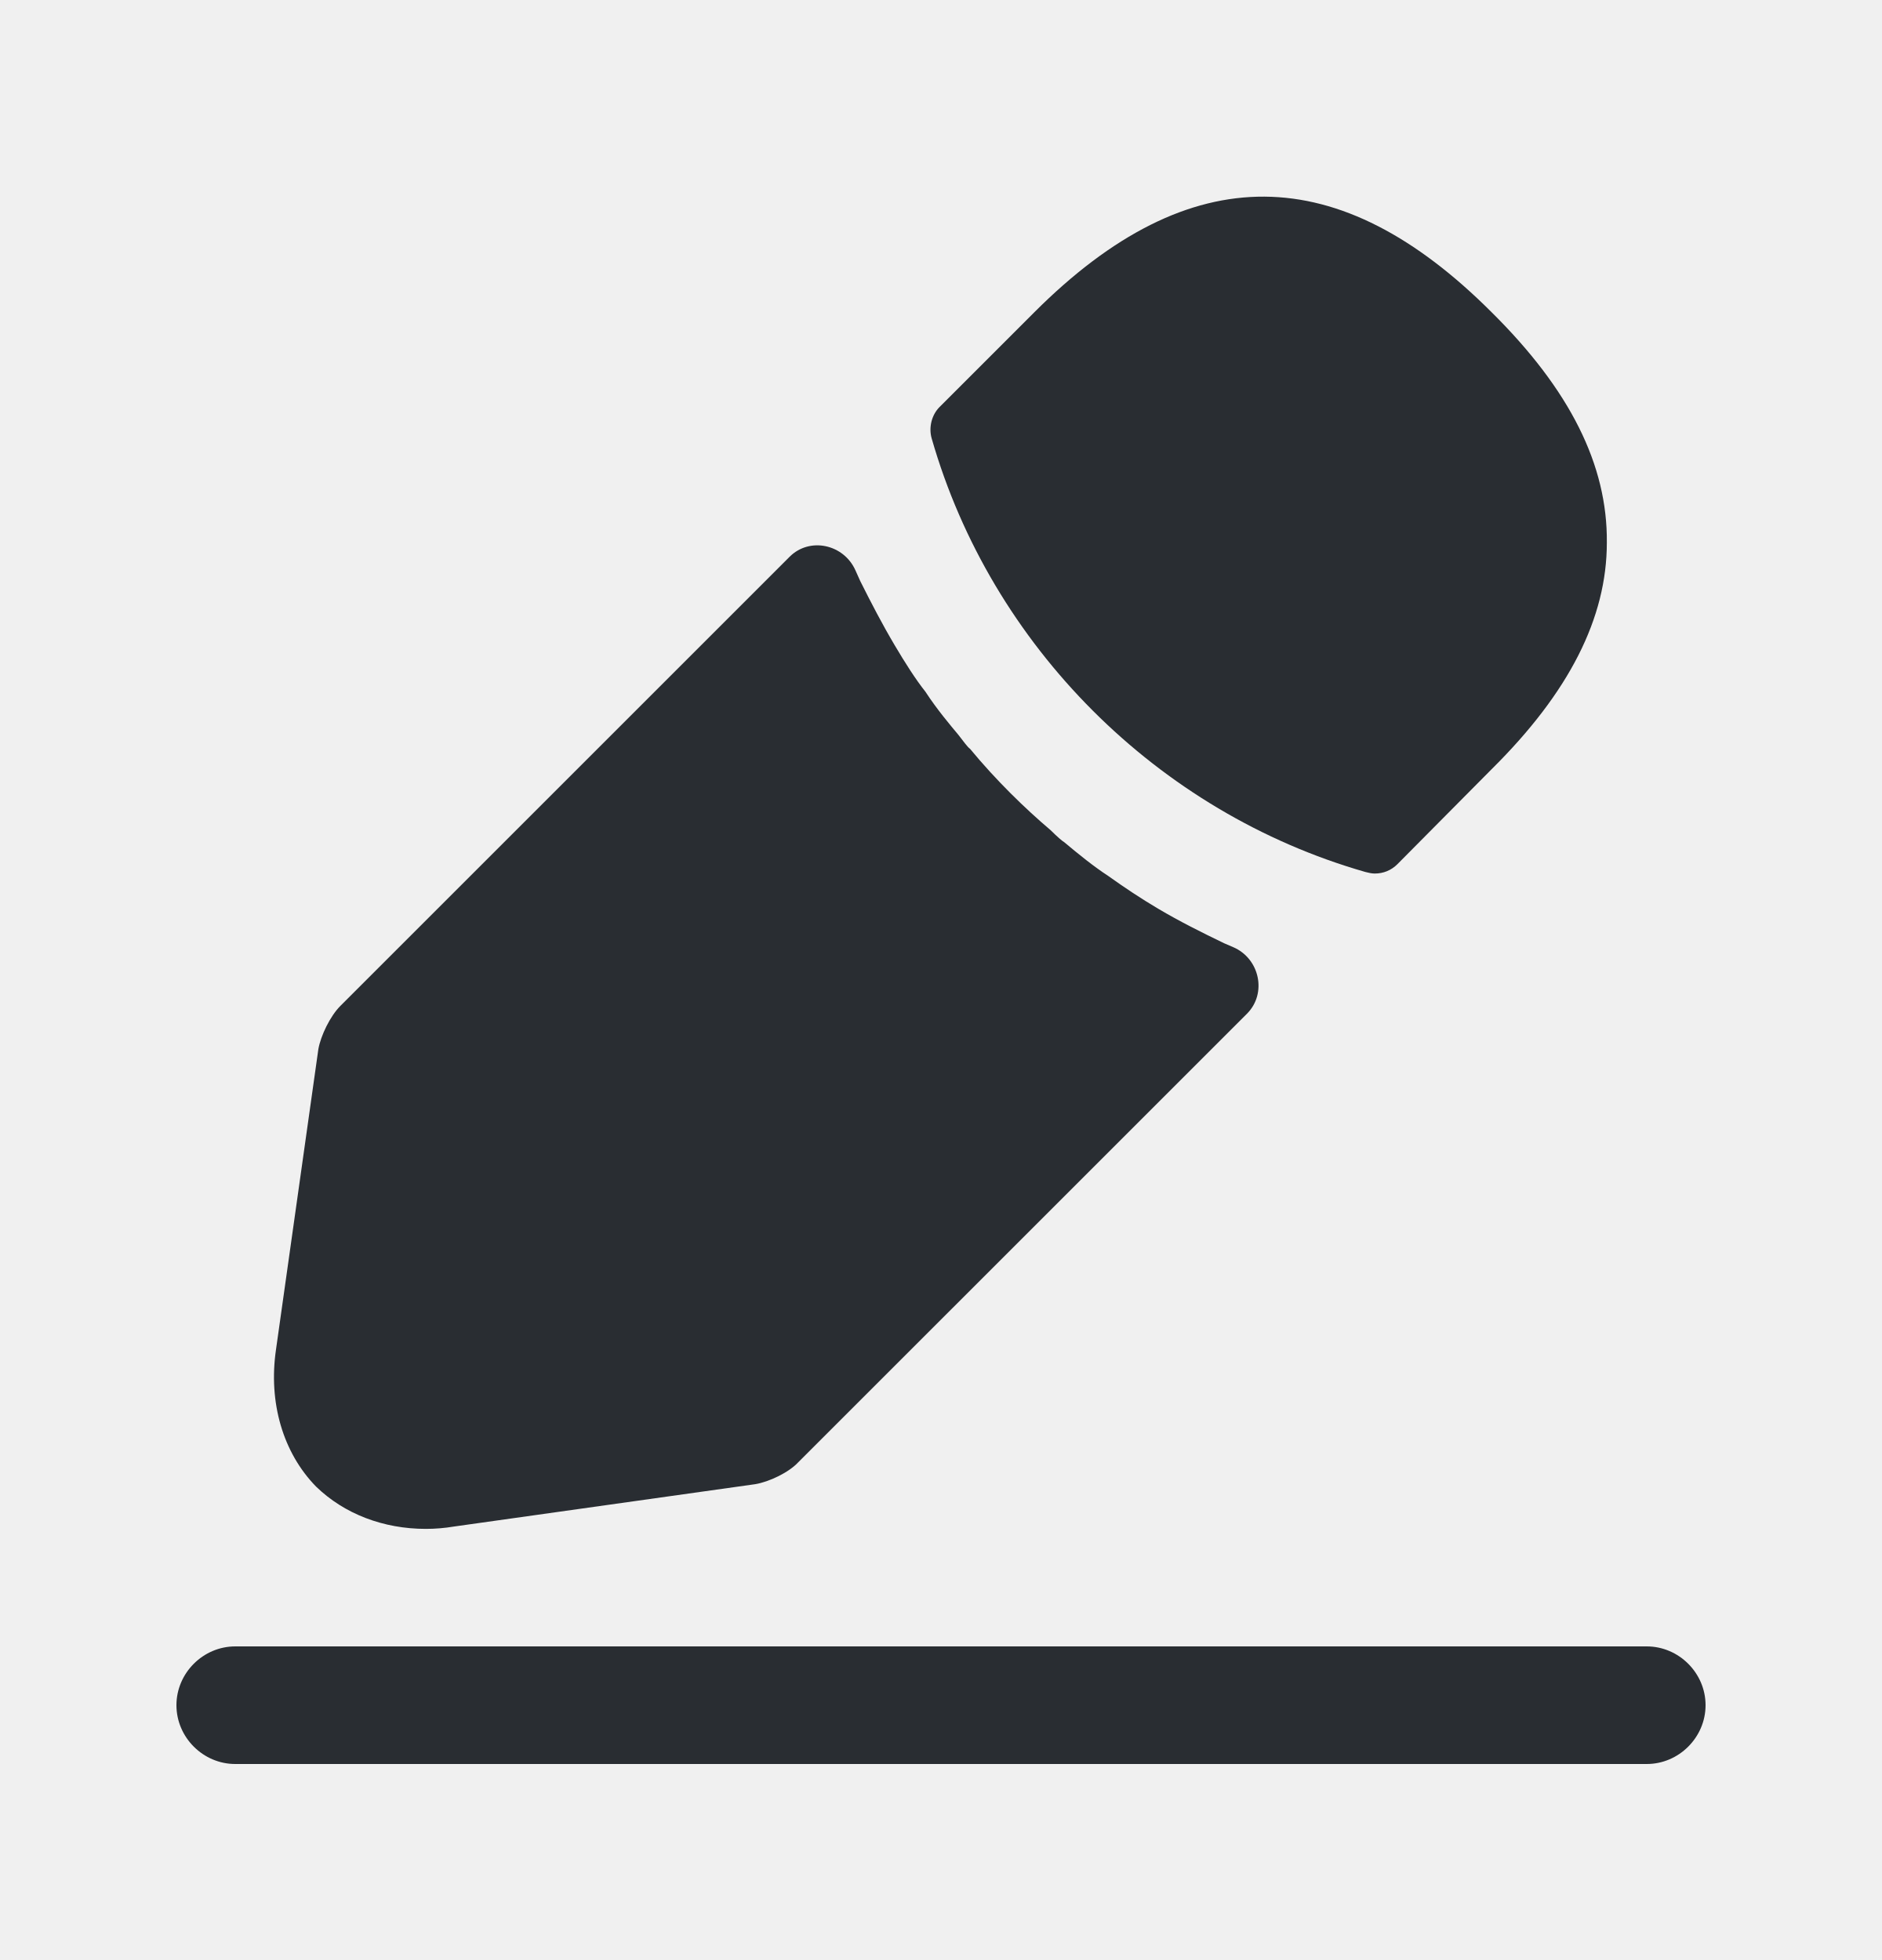
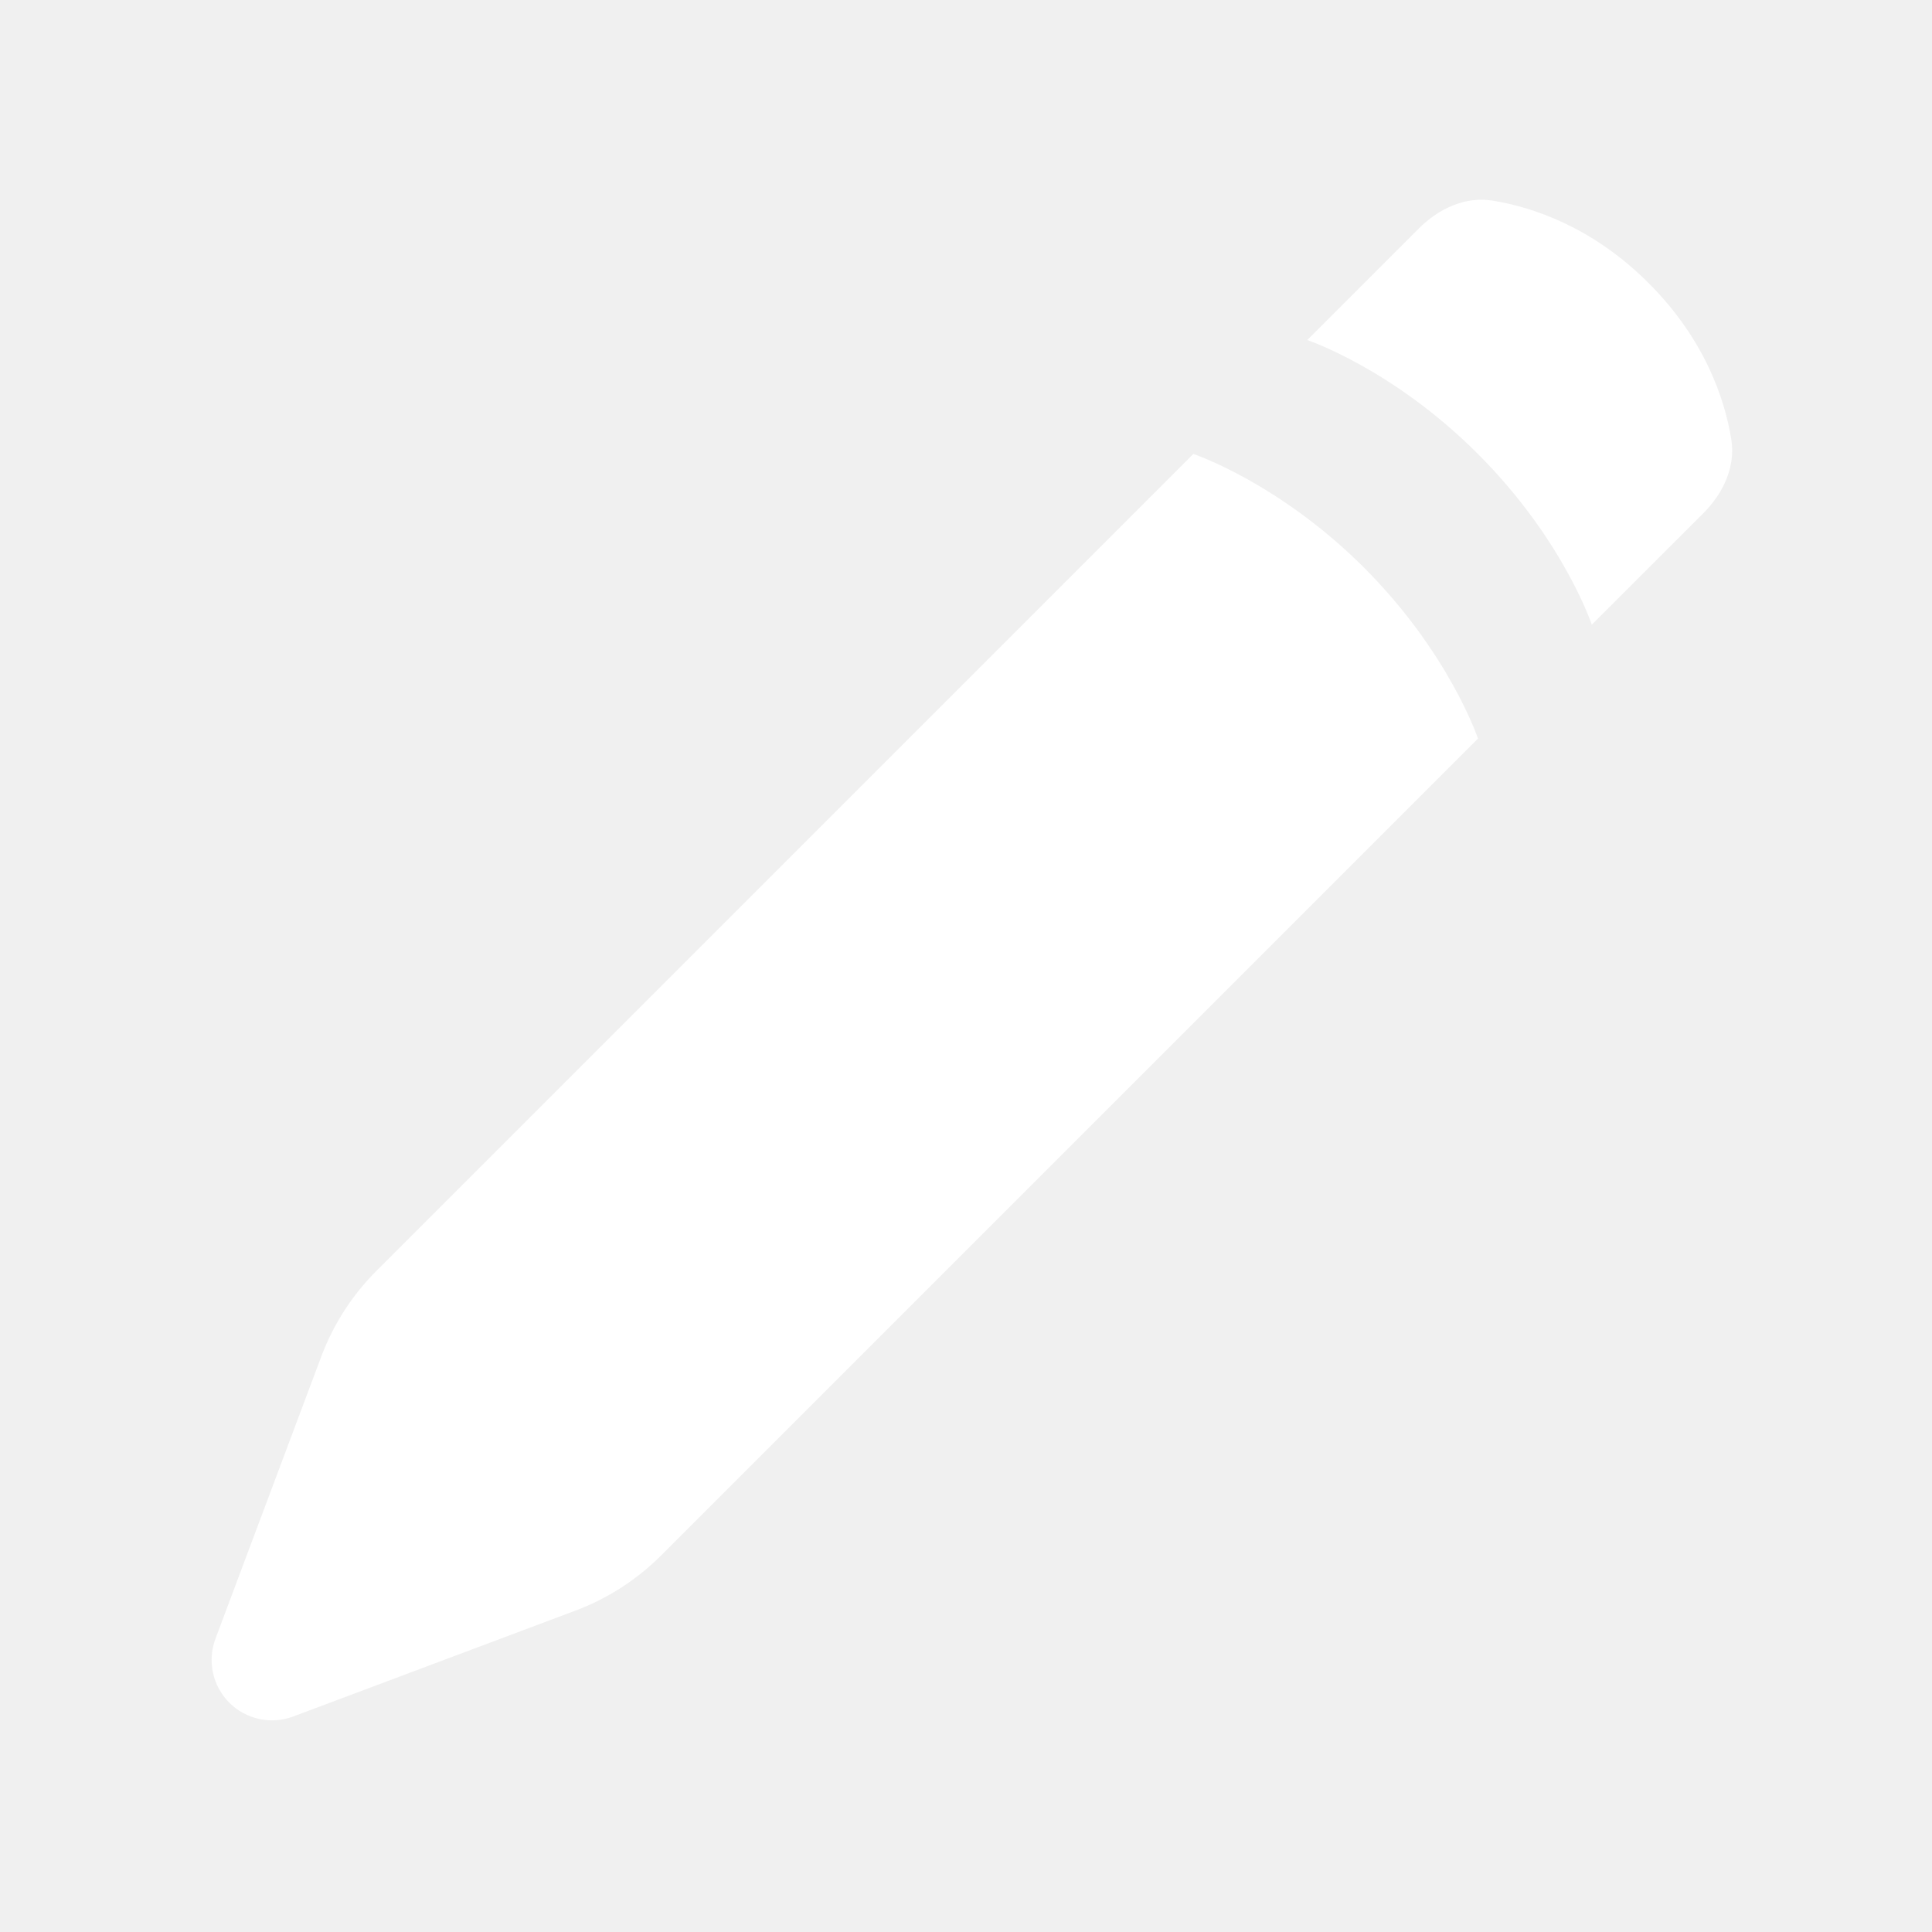
- <svg xmlns="http://www.w3.org/2000/svg" width="24" height="25" viewBox="0 0 24 25" fill="none">
-   <path d="M21 22.5H3C2.59 22.5 2.25 22.16 2.25 21.75C2.25 21.34 2.59 21 3 21H21C21.41 21 21.75 21.34 21.75 21.75C21.75 22.16 21.41 22.5 21 22.5Z" fill="#292D32" />
-   <path d="M19.021 3.982C17.081 2.042 15.181 1.992 13.191 3.982L11.981 5.192C11.881 5.292 11.841 5.452 11.881 5.592C12.641 8.242 14.761 10.362 17.411 11.122C17.451 11.132 17.491 11.142 17.531 11.142C17.641 11.142 17.741 11.102 17.821 11.022L19.021 9.812C20.011 8.832 20.491 7.882 20.491 6.922C20.501 5.932 20.021 4.972 19.021 3.982Z" fill="#292D32" />
-   <path d="M15.61 12.031C15.32 11.891 15.04 11.751 14.77 11.591C14.55 11.461 14.34 11.321 14.13 11.171C13.96 11.061 13.76 10.901 13.57 10.741C13.55 10.731 13.48 10.671 13.4 10.591C13.07 10.311 12.7 9.951 12.37 9.551C12.34 9.531 12.29 9.461 12.22 9.371C12.12 9.251 11.95 9.051 11.8 8.821C11.68 8.671 11.54 8.451 11.41 8.231C11.25 7.961 11.11 7.691 10.97 7.411C10.949 7.365 10.929 7.32 10.909 7.275C10.761 6.942 10.326 6.845 10.069 7.102L4.34 12.831C4.21 12.961 4.09 13.211 4.06 13.381L3.52 17.211C3.42 17.891 3.61 18.531 4.03 18.961C4.39 19.311 4.89 19.501 5.43 19.501C5.55 19.501 5.67 19.491 5.79 19.471L9.63 18.931C9.81 18.901 10.06 18.781 10.18 18.651L15.902 12.93C16.161 12.67 16.063 12.225 15.726 12.081C15.688 12.064 15.649 12.048 15.61 12.031Z" fill="#292D32" />
+ <svg xmlns="http://www.w3.org/2000/svg" width="24" height="24" viewBox="0 0 24 24" fill="none">
+   <path fill-rule="evenodd" clip-rule="evenodd" d="M3.99 16.854L2.676 20.358C2.626 20.493 2.615 20.639 2.646 20.78C2.676 20.921 2.747 21.05 2.848 21.151C2.95 21.253 3.079 21.323 3.22 21.354C3.361 21.384 3.507 21.374 3.642 21.323L7.145 20.009C7.546 19.859 7.91 19.625 8.213 19.322L18.36 9.175C18.36 9.175 18.006 8.114 16.946 7.053C15.886 5.993 14.824 5.639 14.824 5.639L4.677 15.786C4.374 16.089 4.14 16.453 3.99 16.854ZM16.239 4.224L17.622 2.841C17.87 2.593 18.201 2.435 18.547 2.493C19.034 2.573 19.779 2.815 20.481 3.518C21.184 4.221 21.426 4.965 21.506 5.452C21.564 5.798 21.406 6.129 21.158 6.377L19.774 7.76C19.774 7.76 19.421 6.7 18.36 5.64C17.3 4.578 16.239 4.224 16.239 4.224Z" fill="white" />
</svg>
